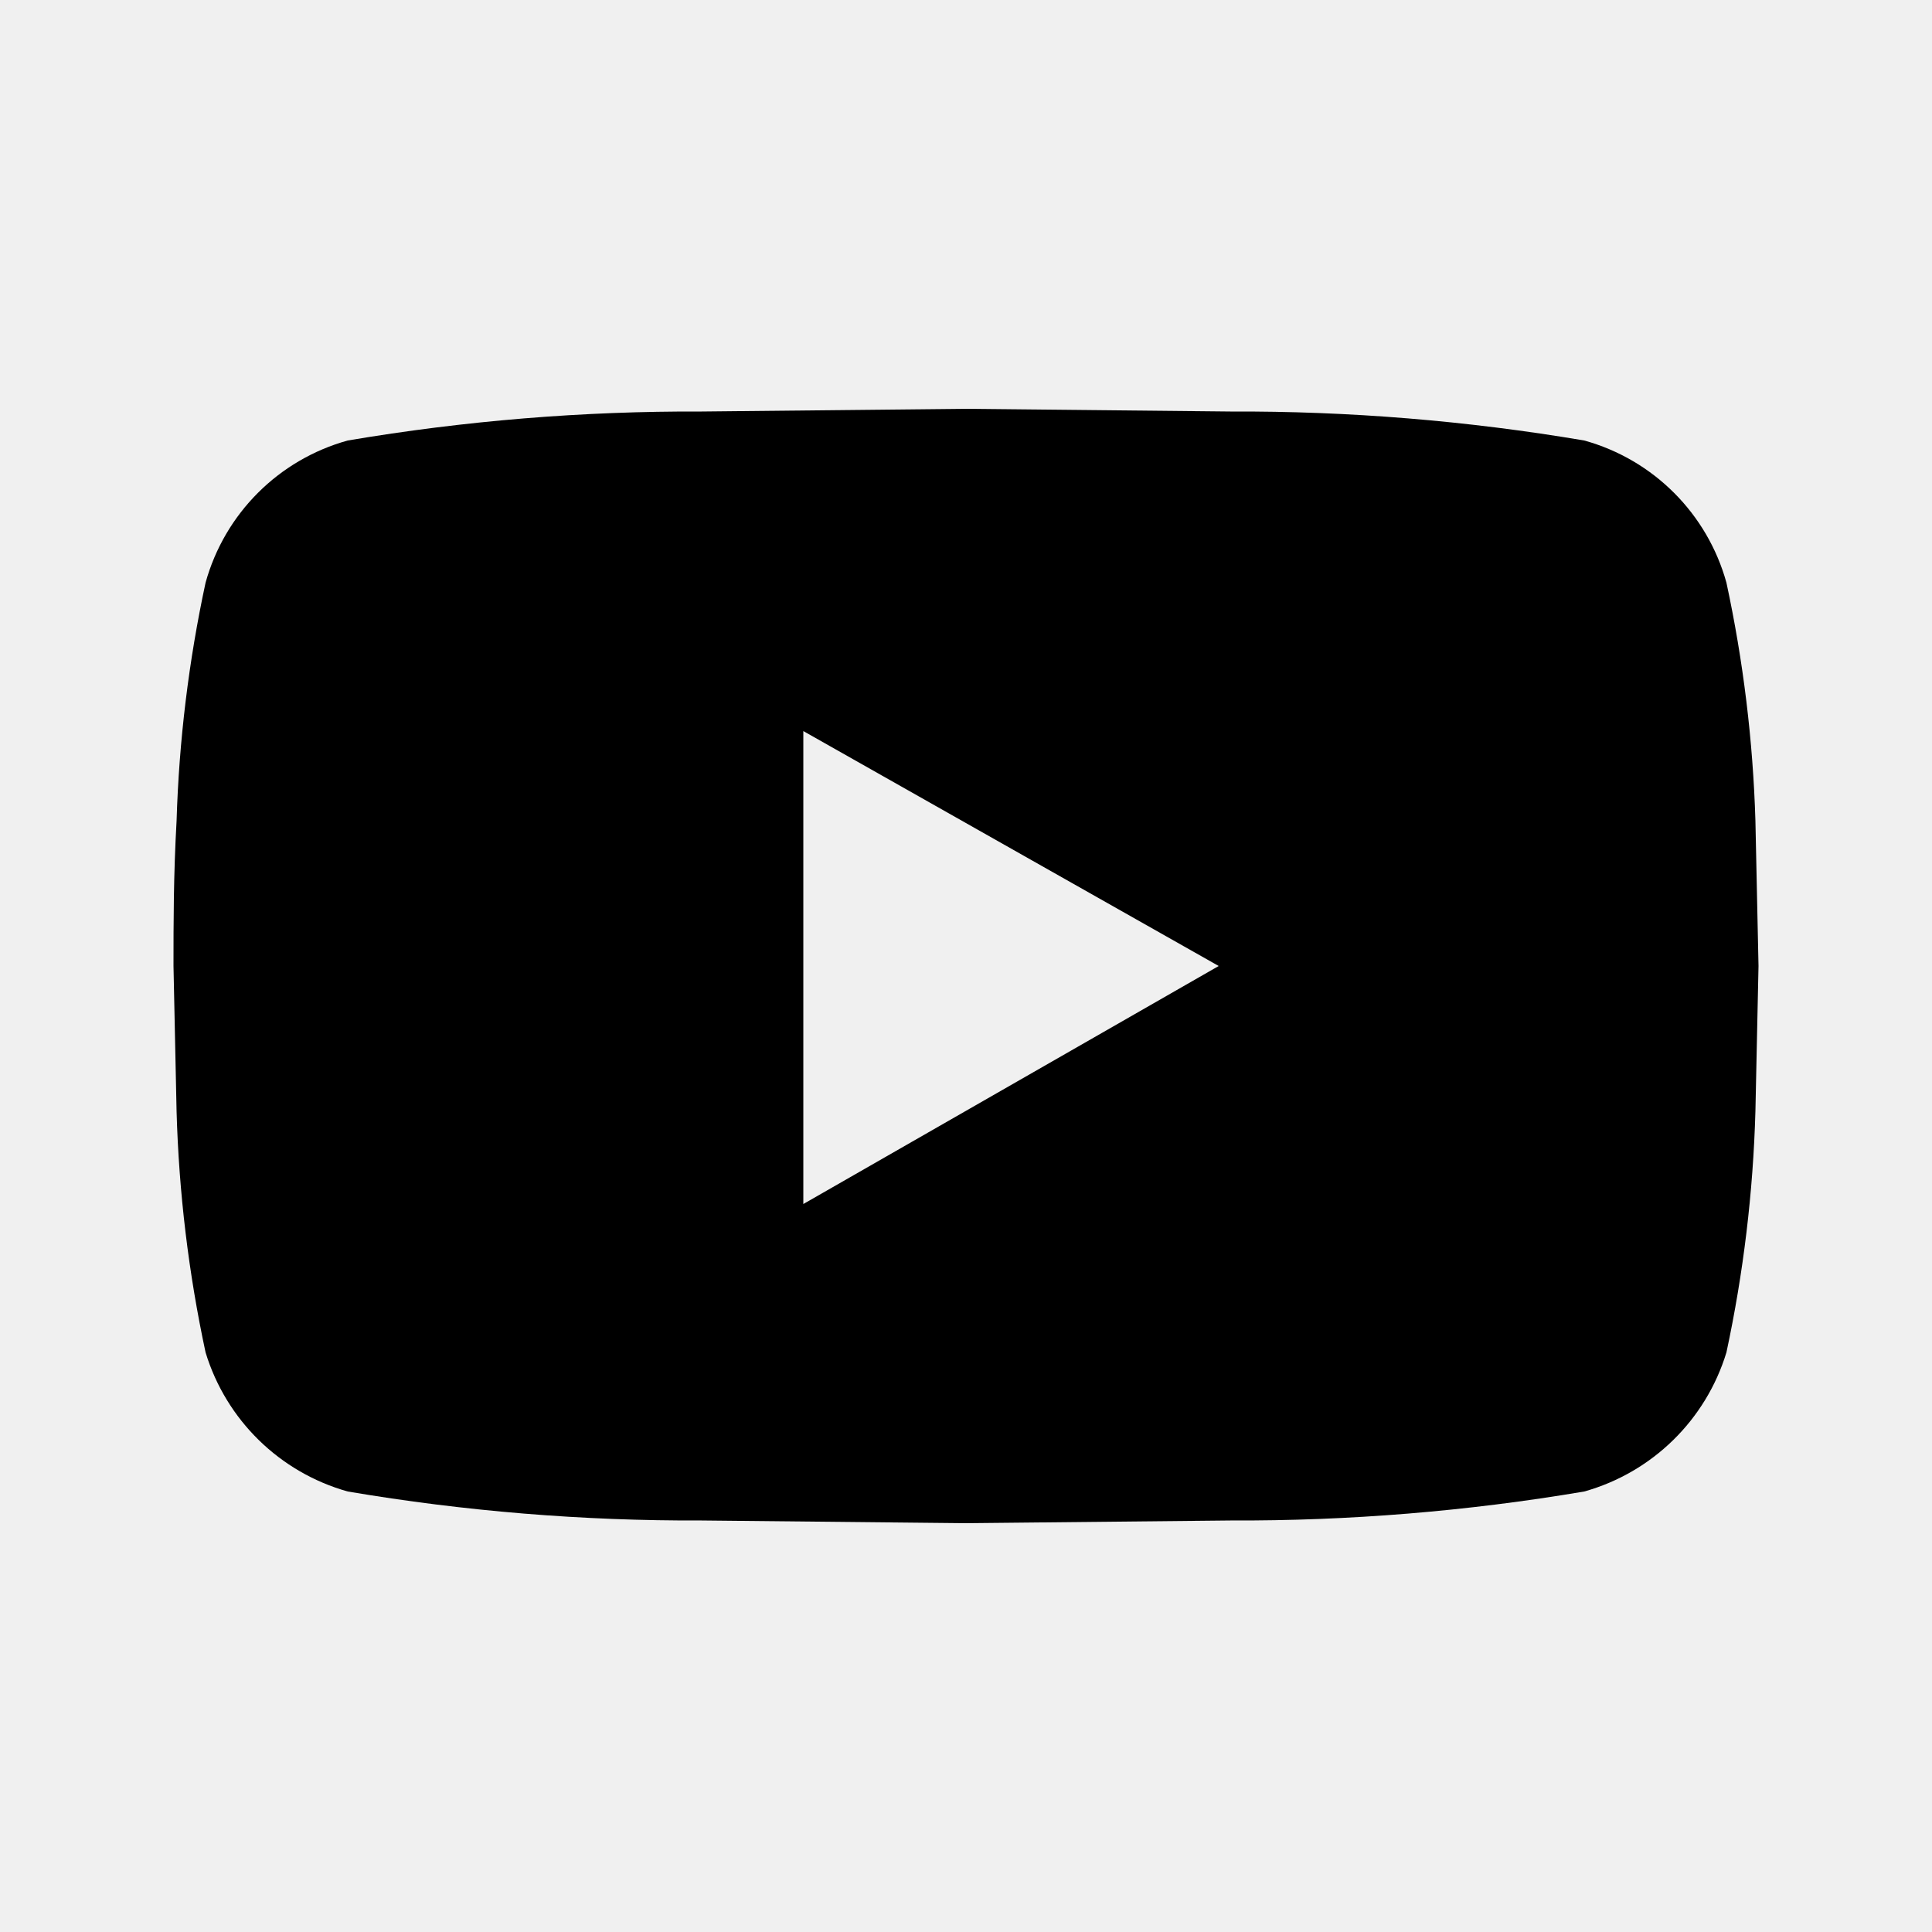
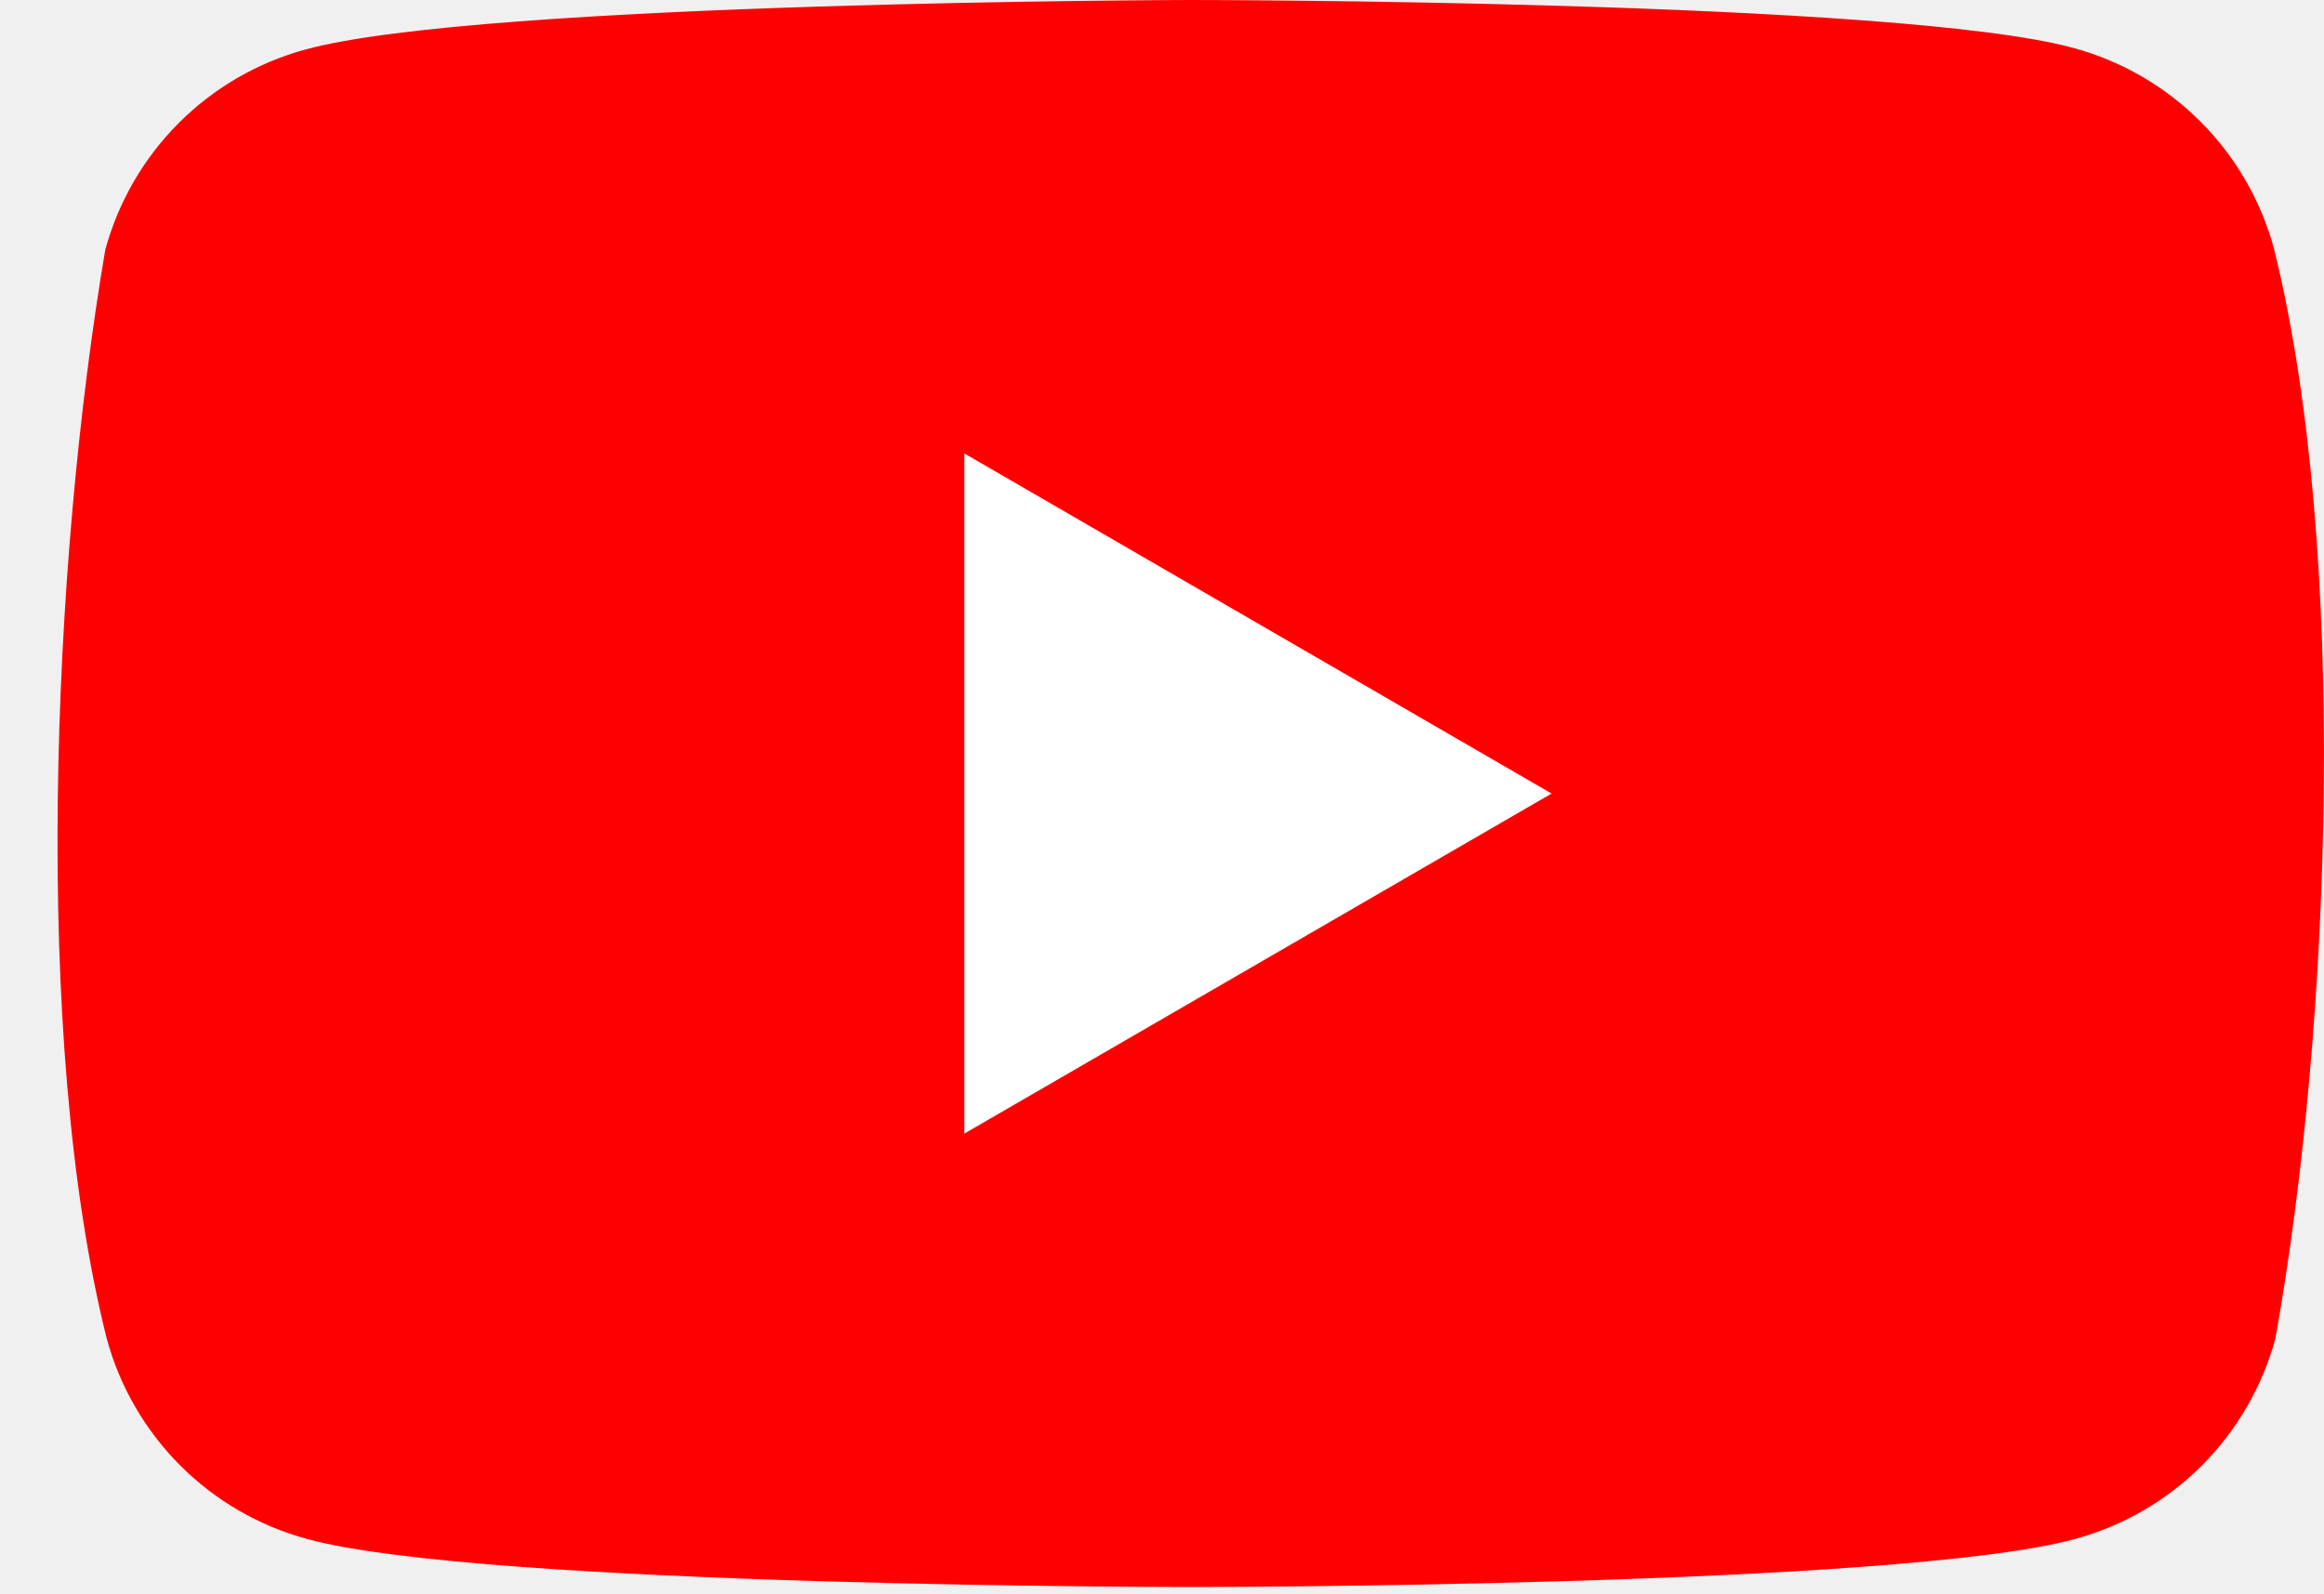
- <svg xmlns="http://www.w3.org/2000/svg" id="Layer_1" data-name="Layer 1" viewBox="0 0 50 50">
-   <path d="M44.68,15.08a34.15,34.15,0,0,1,.75,6.16L45.51,25l-.08,3.76A34.36,34.36,0,0,1,44.68,35,5.36,5.36,0,0,1,41,38.6a53.51,53.51,0,0,1-9.16.75L25,39.42l-6.84-.07A53.51,53.51,0,0,1,9,38.6,5.36,5.36,0,0,1,5.32,35a34.36,34.36,0,0,1-.75-6.23L4.49,25c0-1.1,0-2.35.08-3.76a34.15,34.15,0,0,1,.75-6.16A5.28,5.28,0,0,1,9,11.4a53.51,53.51,0,0,1,9.16-.75L25,10.58l6.84.07A53.51,53.51,0,0,1,41,11.4a5.28,5.28,0,0,1,3.68,3.68ZM20.79,31.16,31.54,25,20.79,18.92V31.16Z" />
+ <svg xmlns="http://www.w3.org/2000/svg" width="35" height="24" viewBox="0 0 35 24" fill="none">
+   <g clip-path="url(#clip0_121_155)">
+     <path d="M34.246 3.743C34.05 3.02 33.668 2.36 33.138 1.83C32.608 1.3 31.949 0.918 31.225 0.722C28.576 0 17.916 0 17.916 0C17.916 0 7.255 0.022 4.606 0.744C3.882 0.94 3.223 1.322 2.693 1.852C2.163 2.382 1.781 3.042 1.585 3.765C0.784 8.472 0.473 15.643 1.607 20.161C1.803 20.885 2.185 21.544 2.715 22.075C3.245 22.605 3.904 22.986 4.628 23.182C7.277 23.905 17.938 23.905 17.938 23.905C17.938 23.905 28.598 23.905 31.247 23.182C31.97 22.986 32.63 22.605 33.16 22.075C33.69 21.544 34.072 20.885 34.268 20.161C35.113 15.448 35.373 8.281 34.246 3.743V3.743Z" fill="#FF0000" />
+     <path d="M14.523 17.075L23.367 11.953L14.523 6.83L14.523 17.075Z" fill="white" />
+   </g>
+   <defs>
+     <clipPath id="clip0_121_155">
+       <rect width="34.133" height="24" fill="white" transform="translate(0.866699)" />
+     </clipPath>
+   </defs>
</svg>
